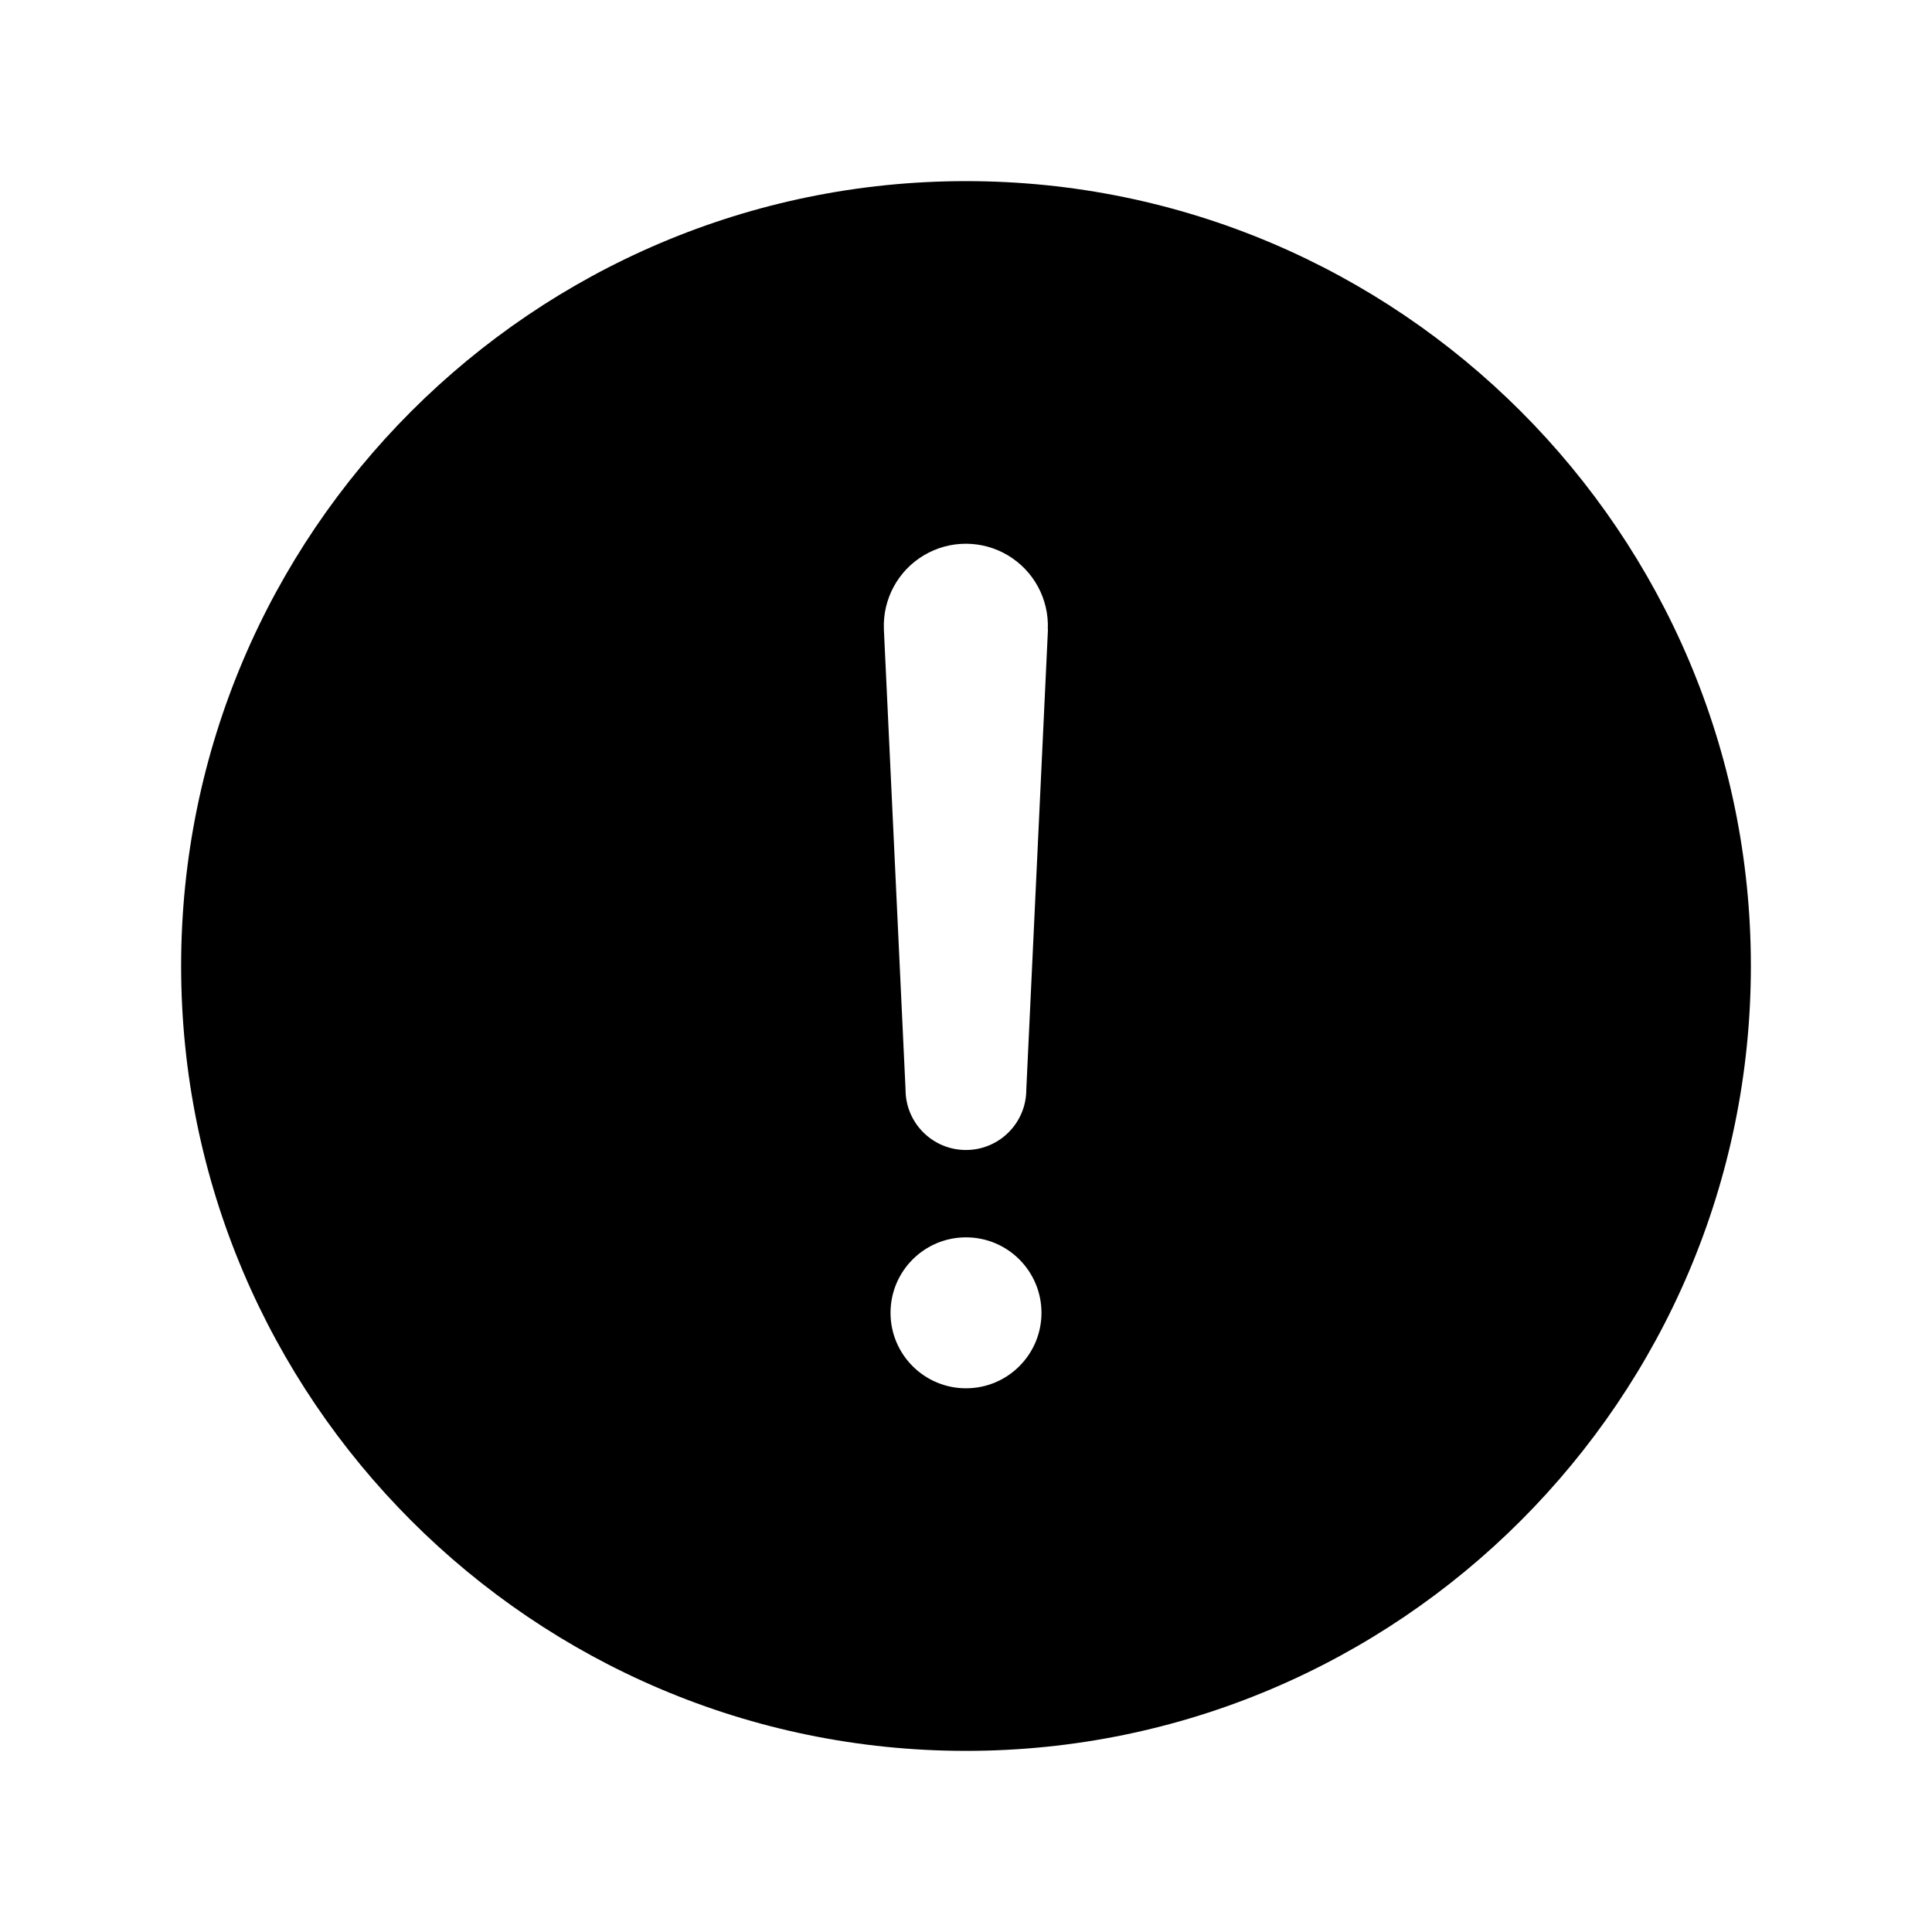
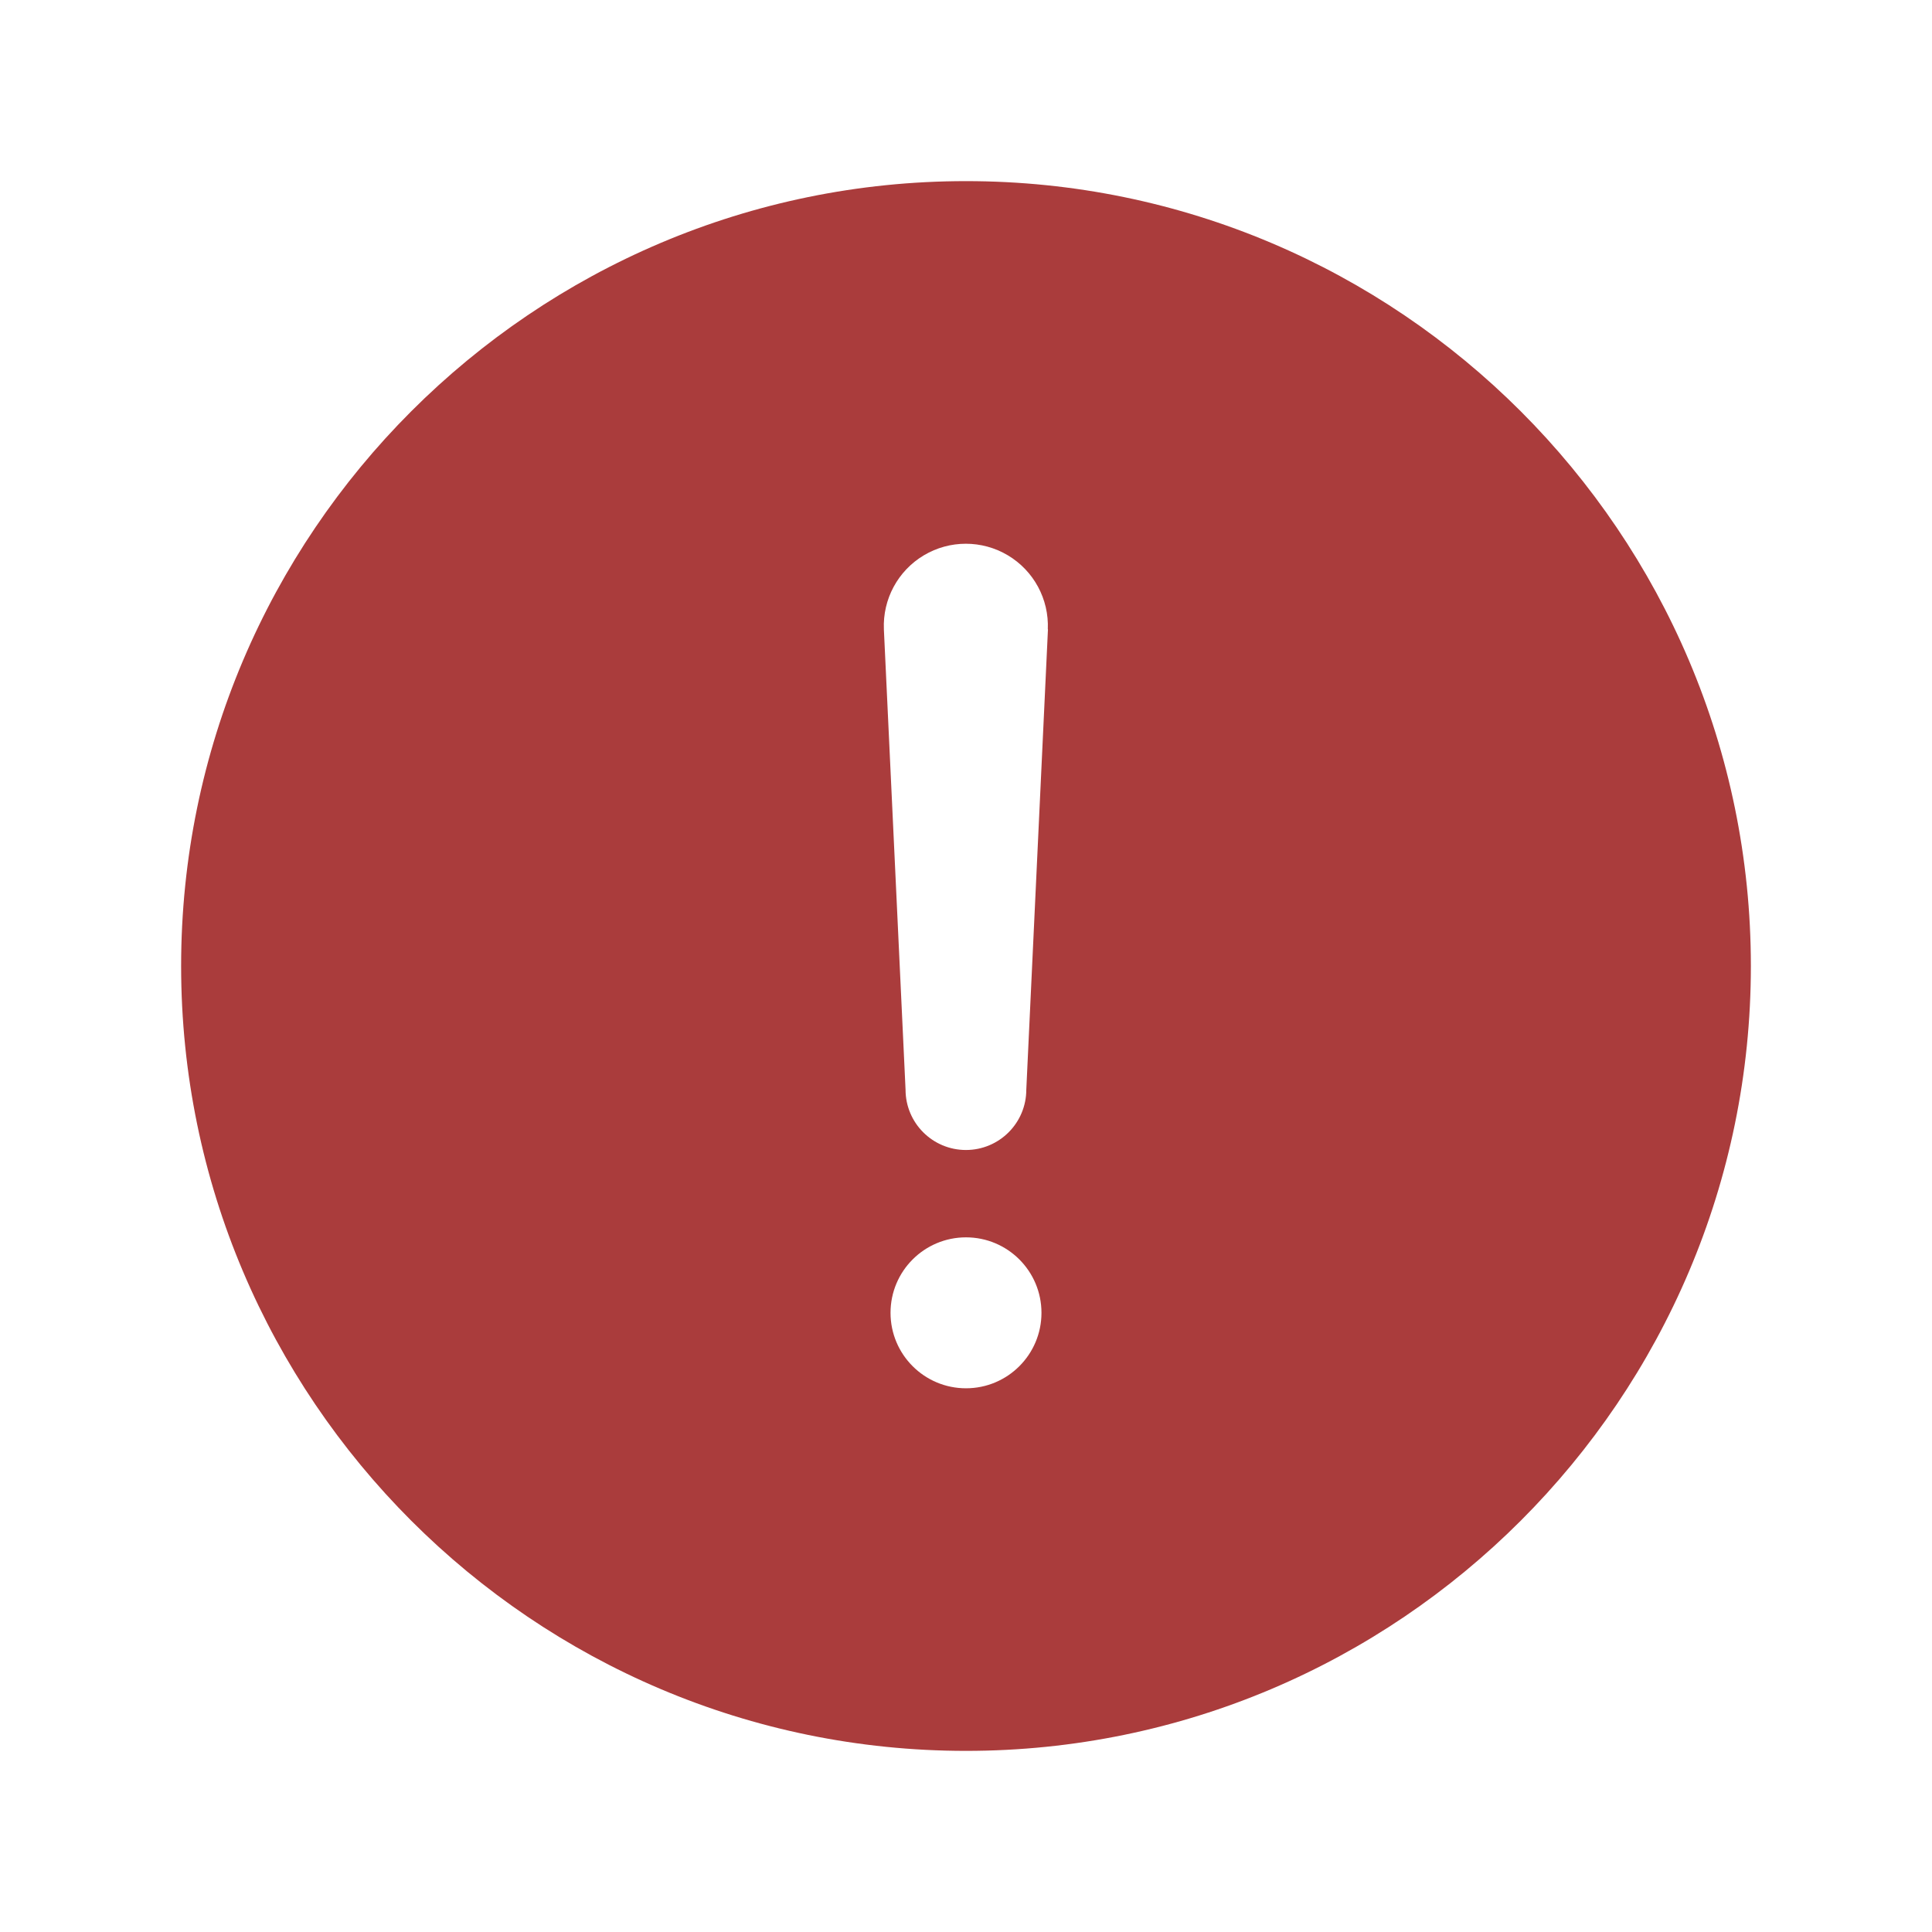
- <svg xmlns="http://www.w3.org/2000/svg" width="512" height="512" viewBox="0 0 512 512">
-   <path d="M256,48C141.31,48,48,141.31,48,256s93.31,208,208,208,208-93.31,208-208S370.69,48,256,48Zm0,319.91a20,20,0,1,1,20-20A20,20,0,0,1,256,367.91Zm21.72-201.15-5.74,122a16,16,0,0,1-32,0l-5.74-121.94v-.05a21.74,21.74,0,1,1,43.44,0Z" />
+ <svg xmlns="http://www.w3.org/2000/svg" width="22" height="22" viewBox="0 0 512 512">
+   <path fill="#aa3c3c" fill-rule="evenodd" d="M256,48C141.31,48,48,141.31,48,256s93.31,208,208,208,208-93.31,208-208S370.69,48,256,48Zm0,319.91a20,20,0,1,1,20-20A20,20,0,0,1,256,367.91Zm21.72-201.15-5.74,122a16,16,0,0,1-32,0l-5.74-121.94v-.05a21.74,21.74,0,1,1,43.44,0Z" />
</svg>
